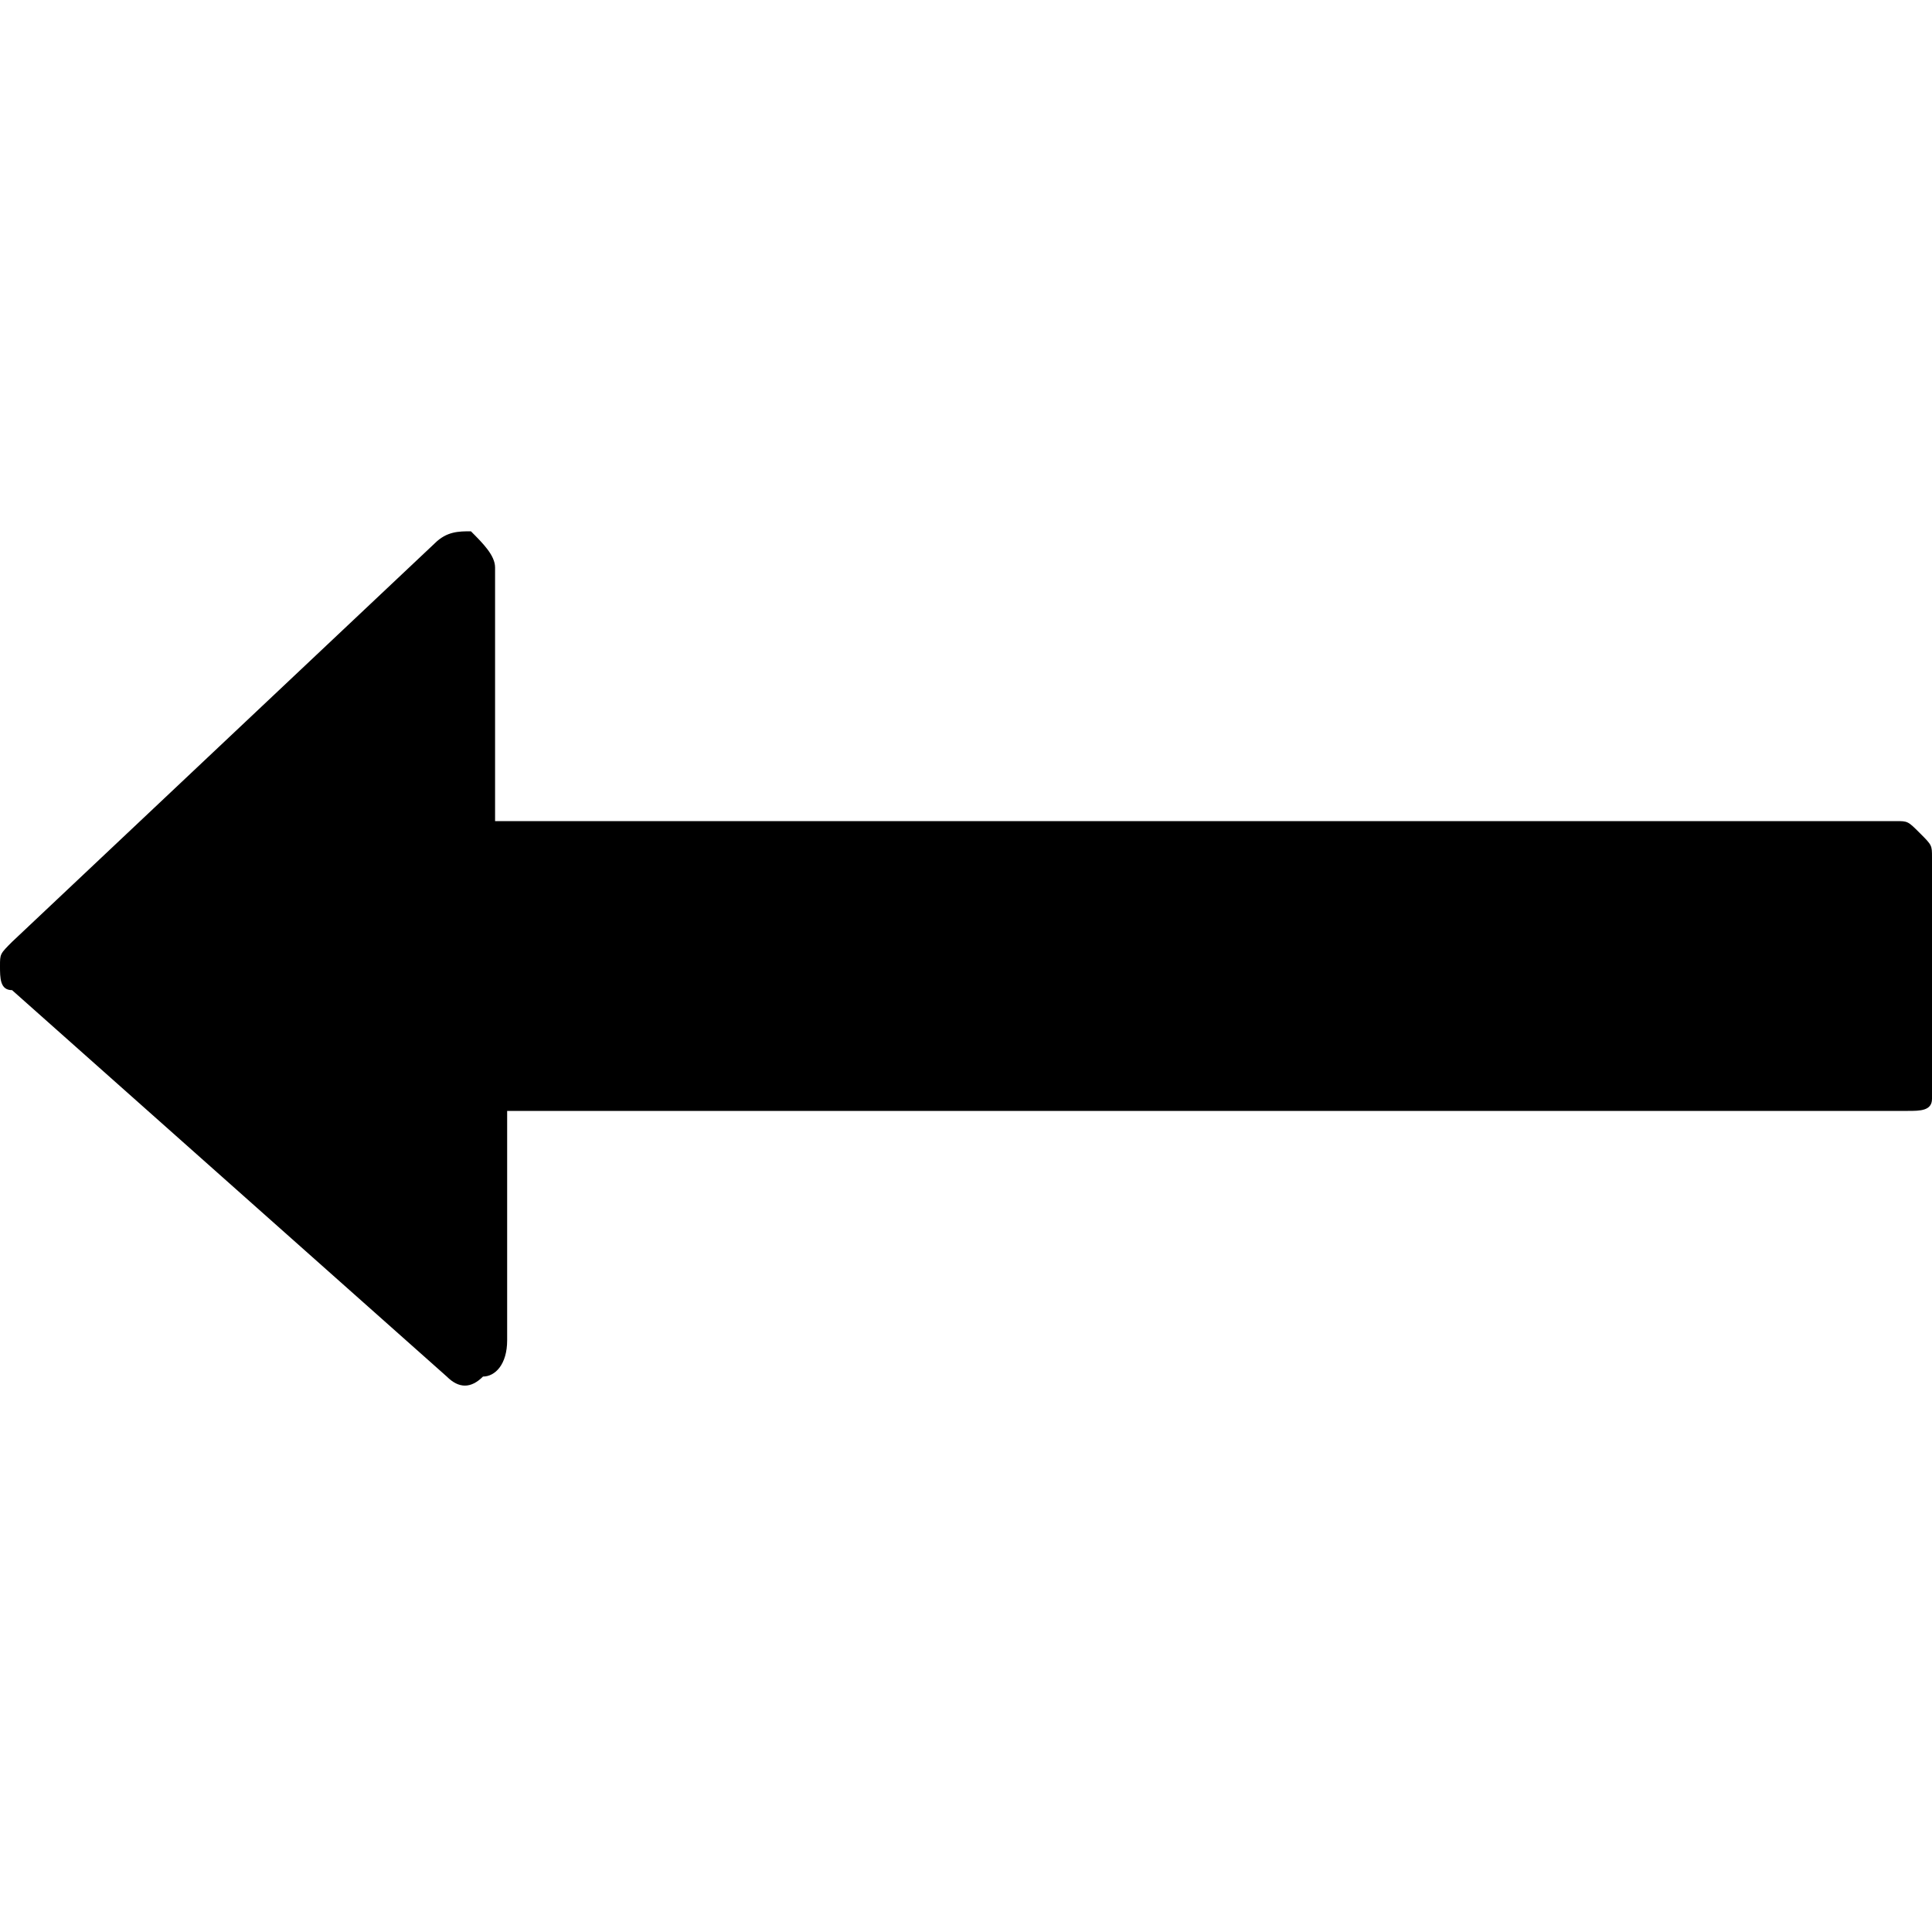
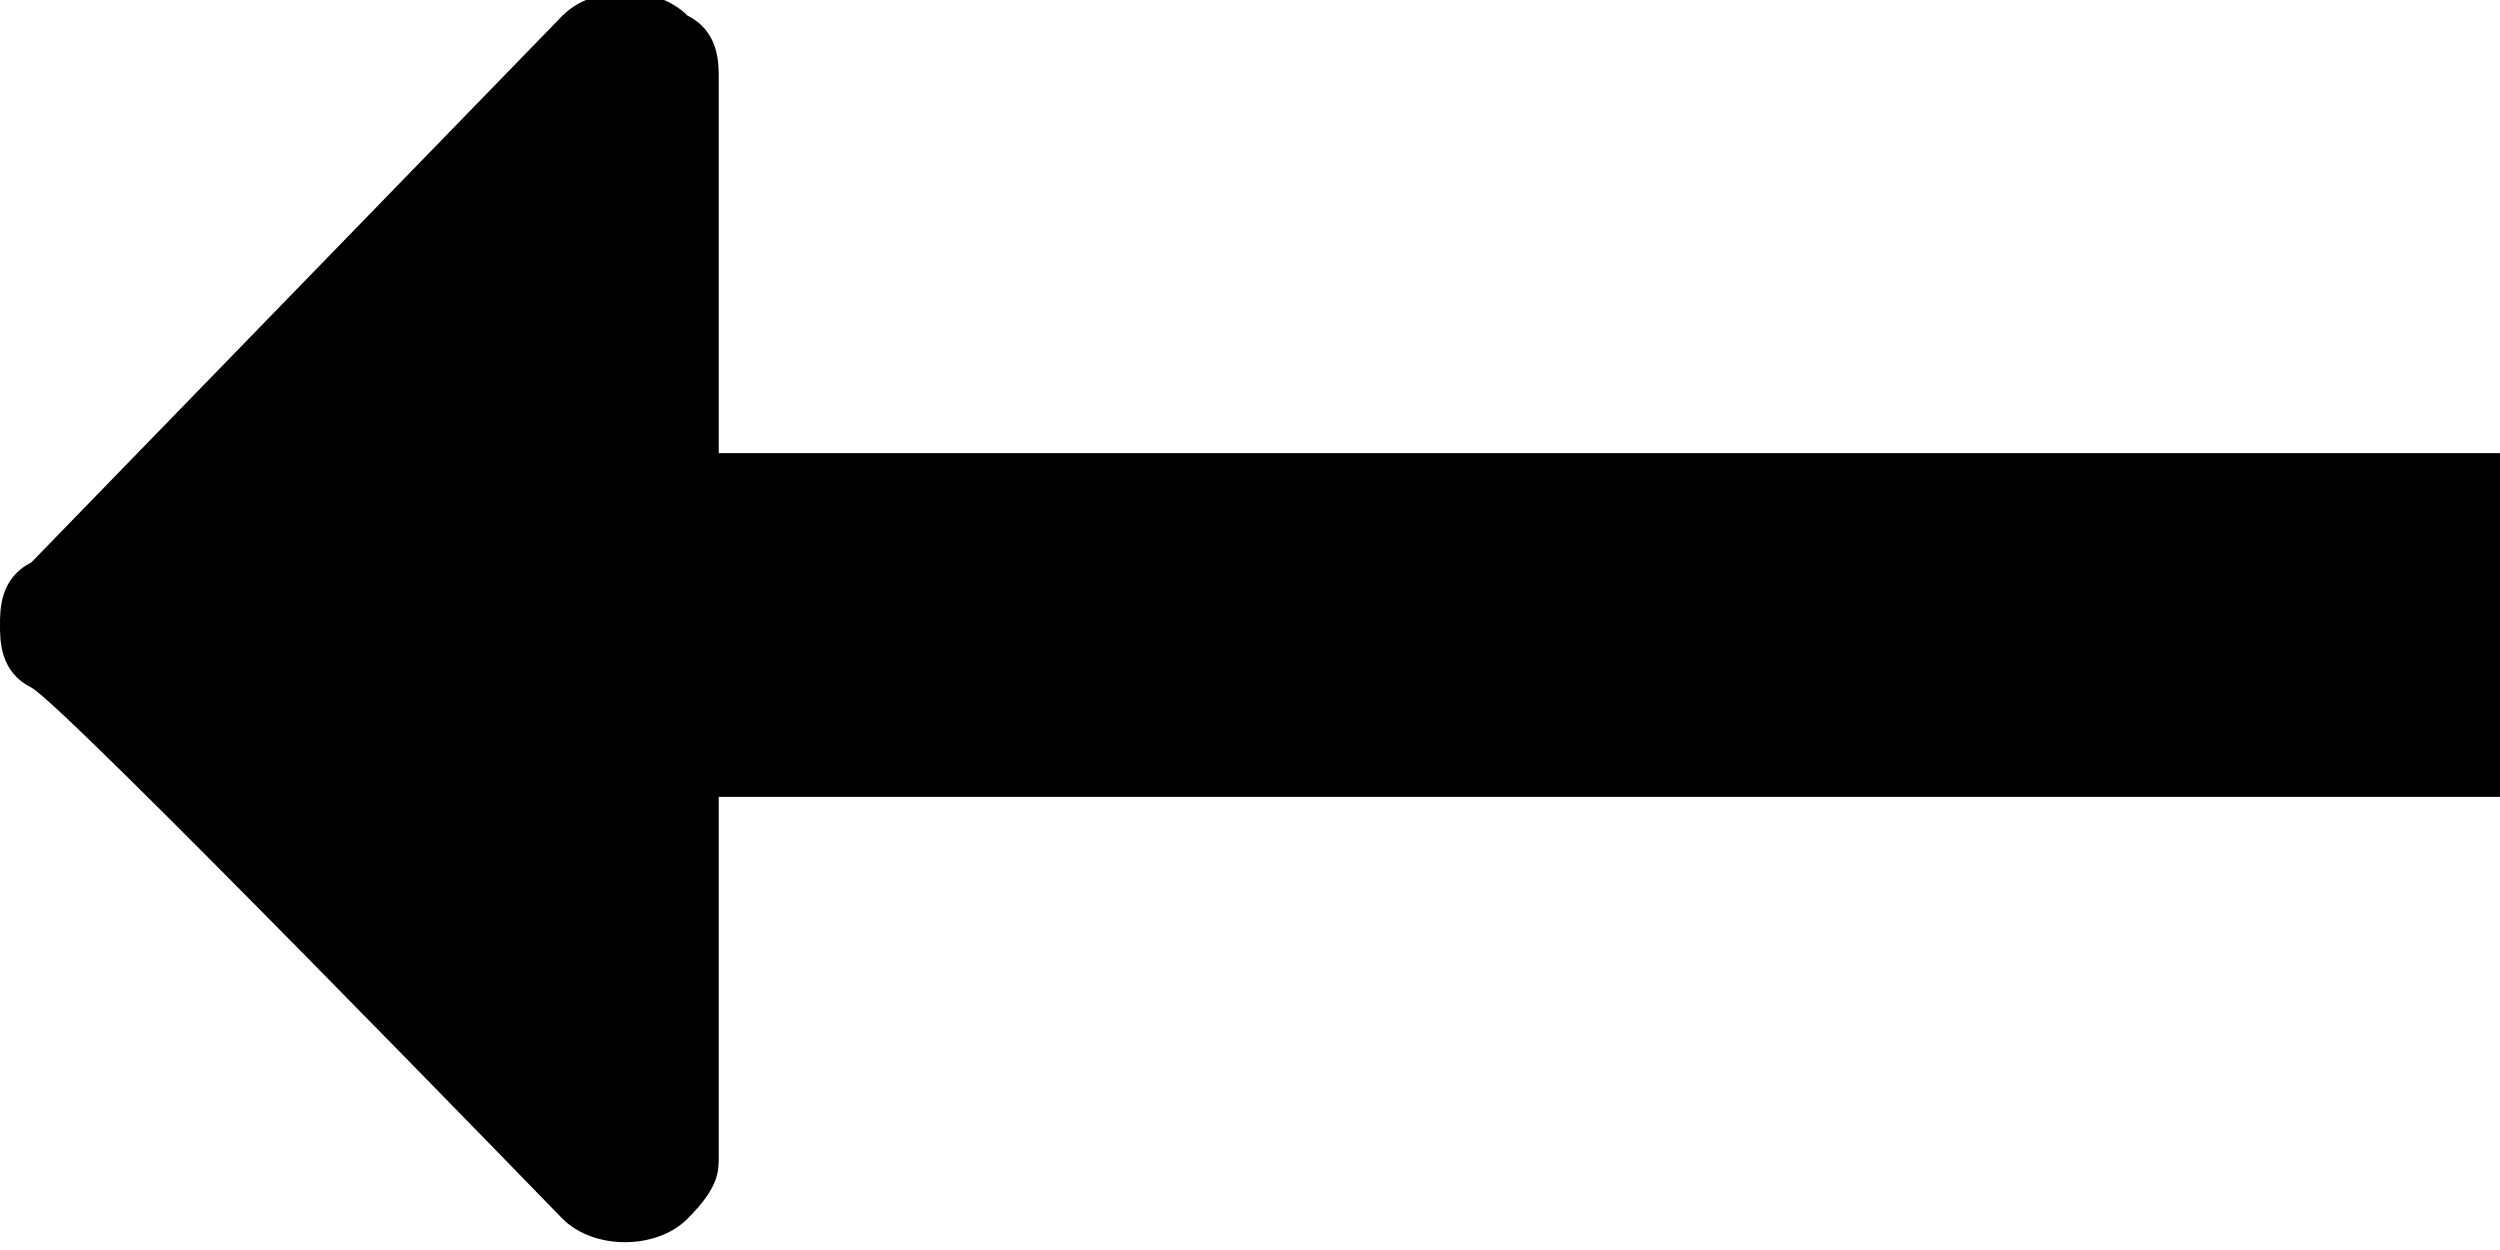
- <svg xmlns="http://www.w3.org/2000/svg" width="16" height="16" fill="currentColor" class="c-media__svg">
-   <path d="M15.9 6.9c-.1-.1-.1-.1-.2-.1H4.1V4.7c0-.1-.1-.2-.2-.3-.1 0-.2 0-.3.1L.1 7.8c-.1.1-.1.1-.1.2s0 .2.1.2l3.6 3.2c.1.1.2.1.3 0 .1 0 .2-.1.2-.3V9.2h11.6c.1 0 .2 0 .2-.1v-2c0-.1 0-.1-.1-.2z" />
+ <svg xmlns="http://www.w3.org/2000/svg" width="16" height="8" fill="currentColor" class="c-media__svg" viewBox="0 0 16 8">
+   <path d="m0 4c0 .1 0 .3.2.4s3.4 3.4 3.4 3.4c.2.2.6.2.8 0s.2-.3.2-.4v-2.3h11.4v-2.2h-11.4v-2.4c0-.1 0-.3-.2-.4-.2-.2-.6-.2-.8 0l-3.4 3.5c-.2.1-.2.3-.2.4z" />
</svg>
